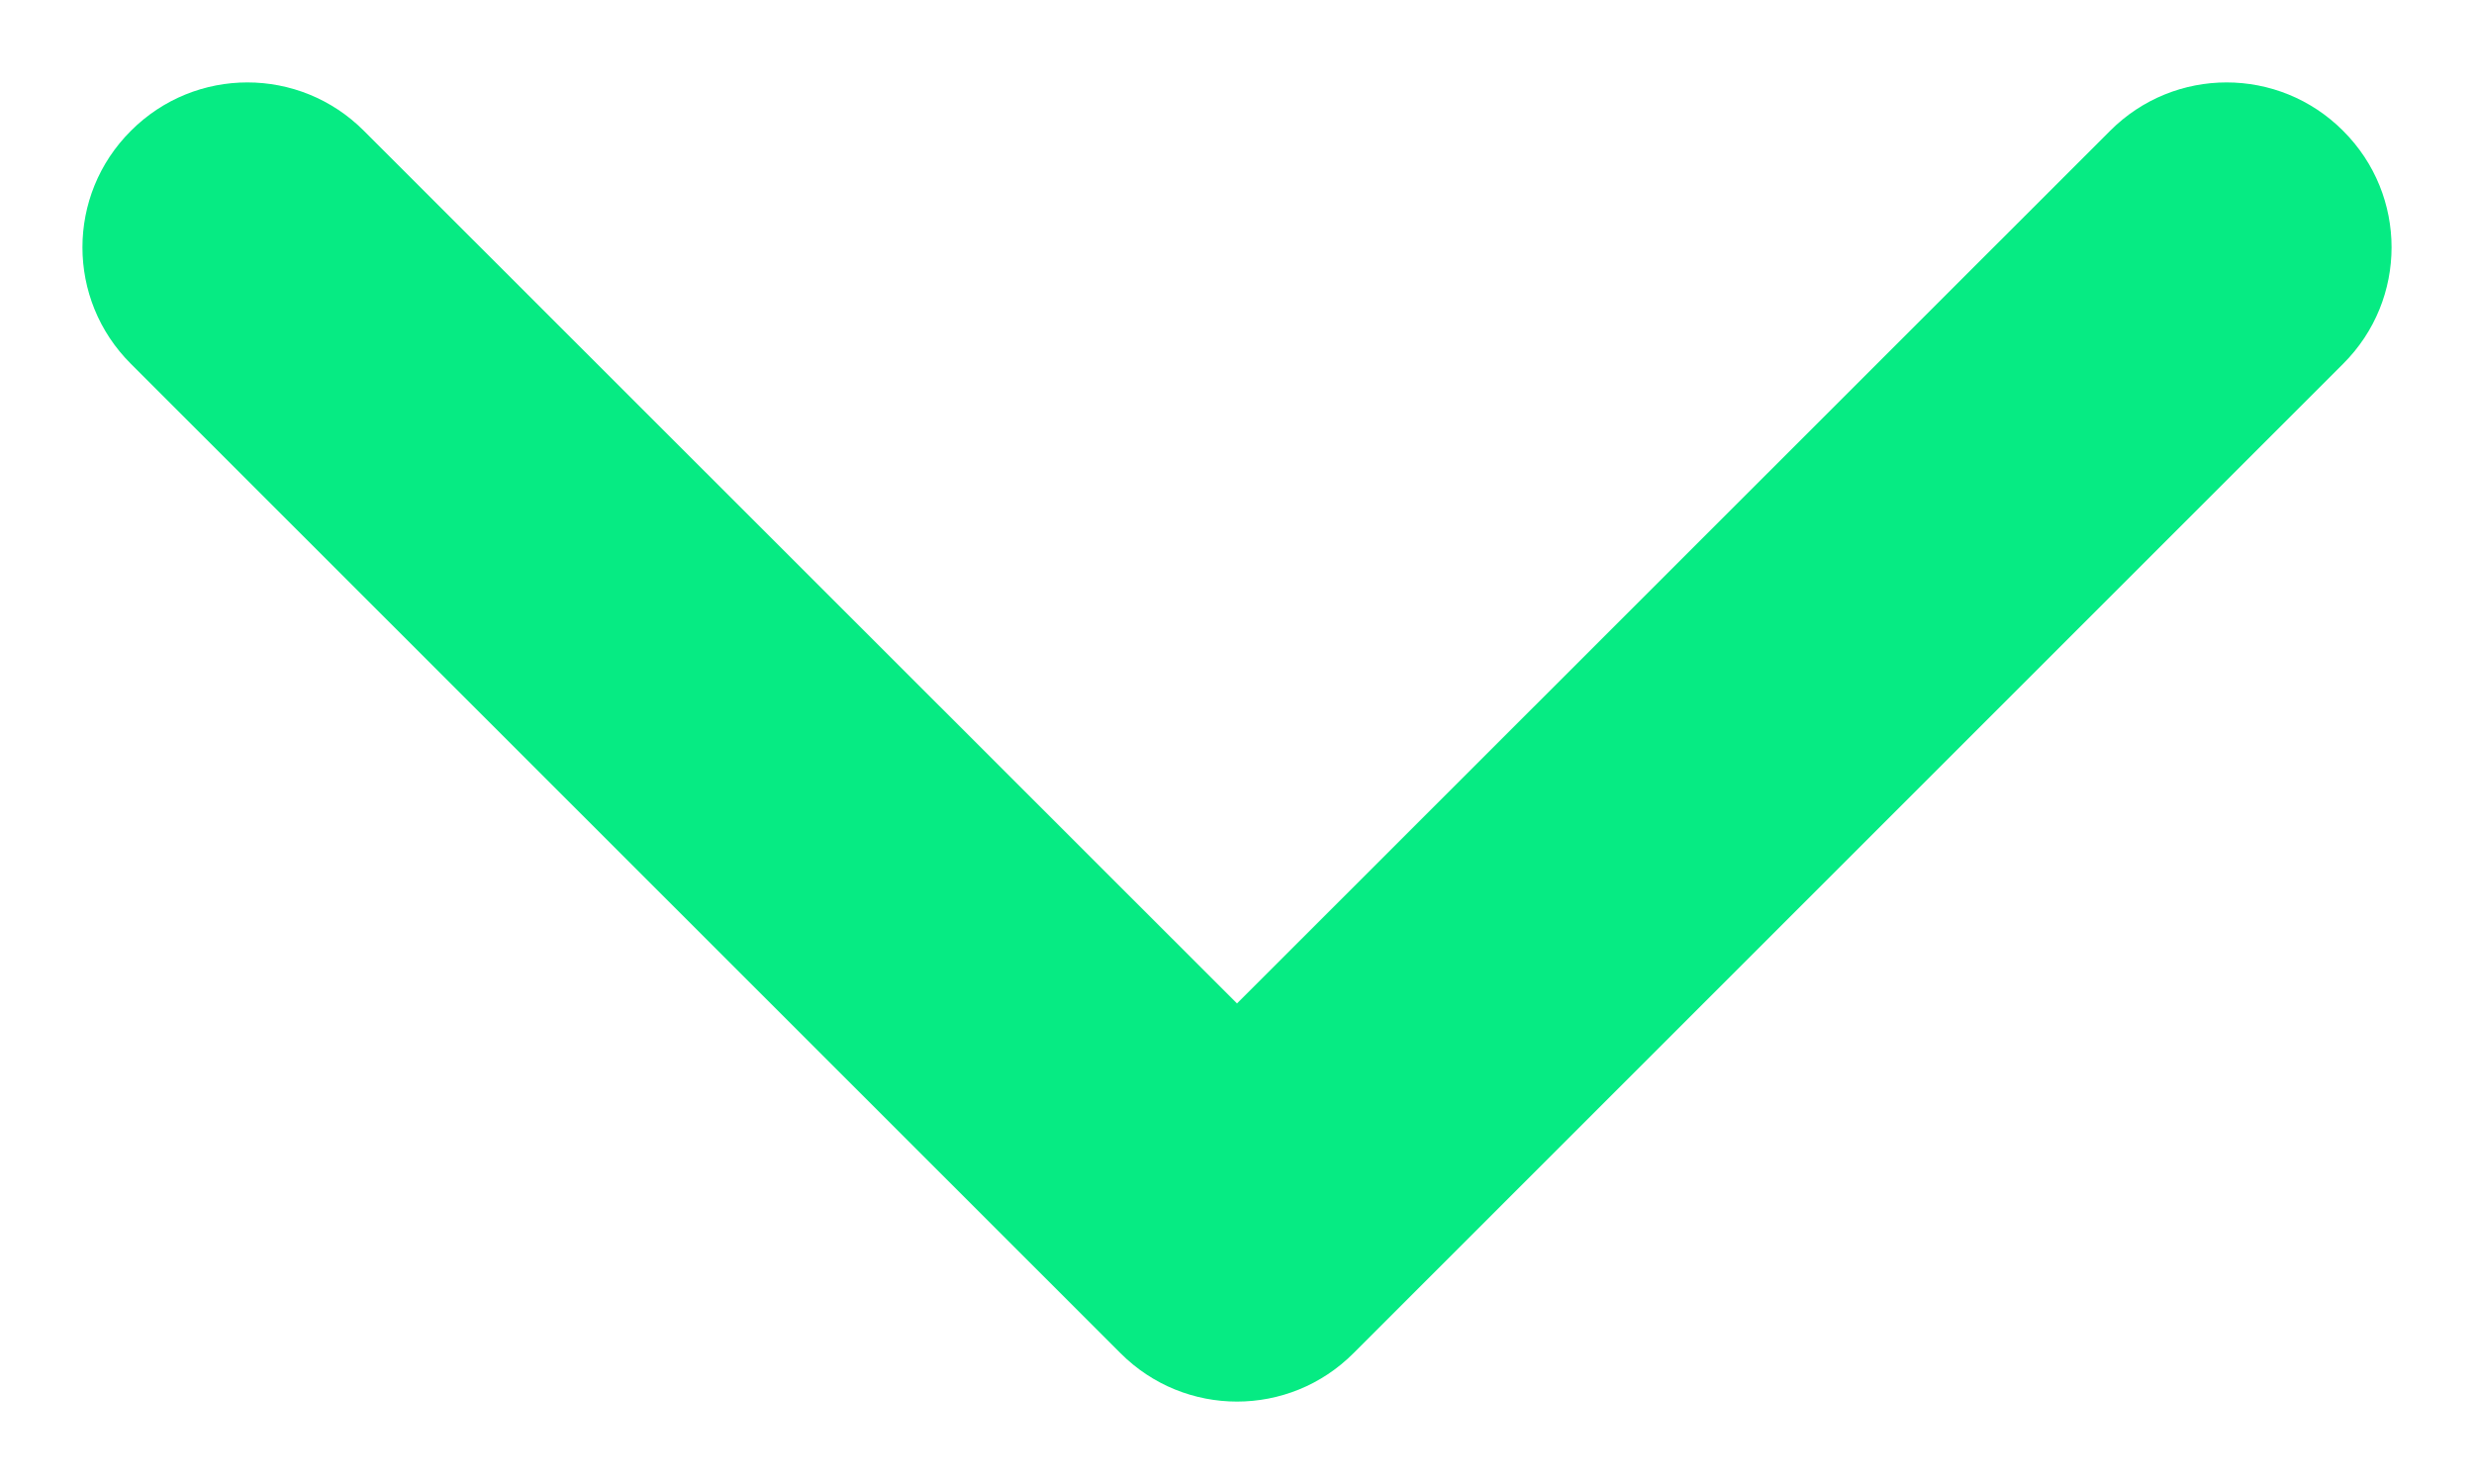
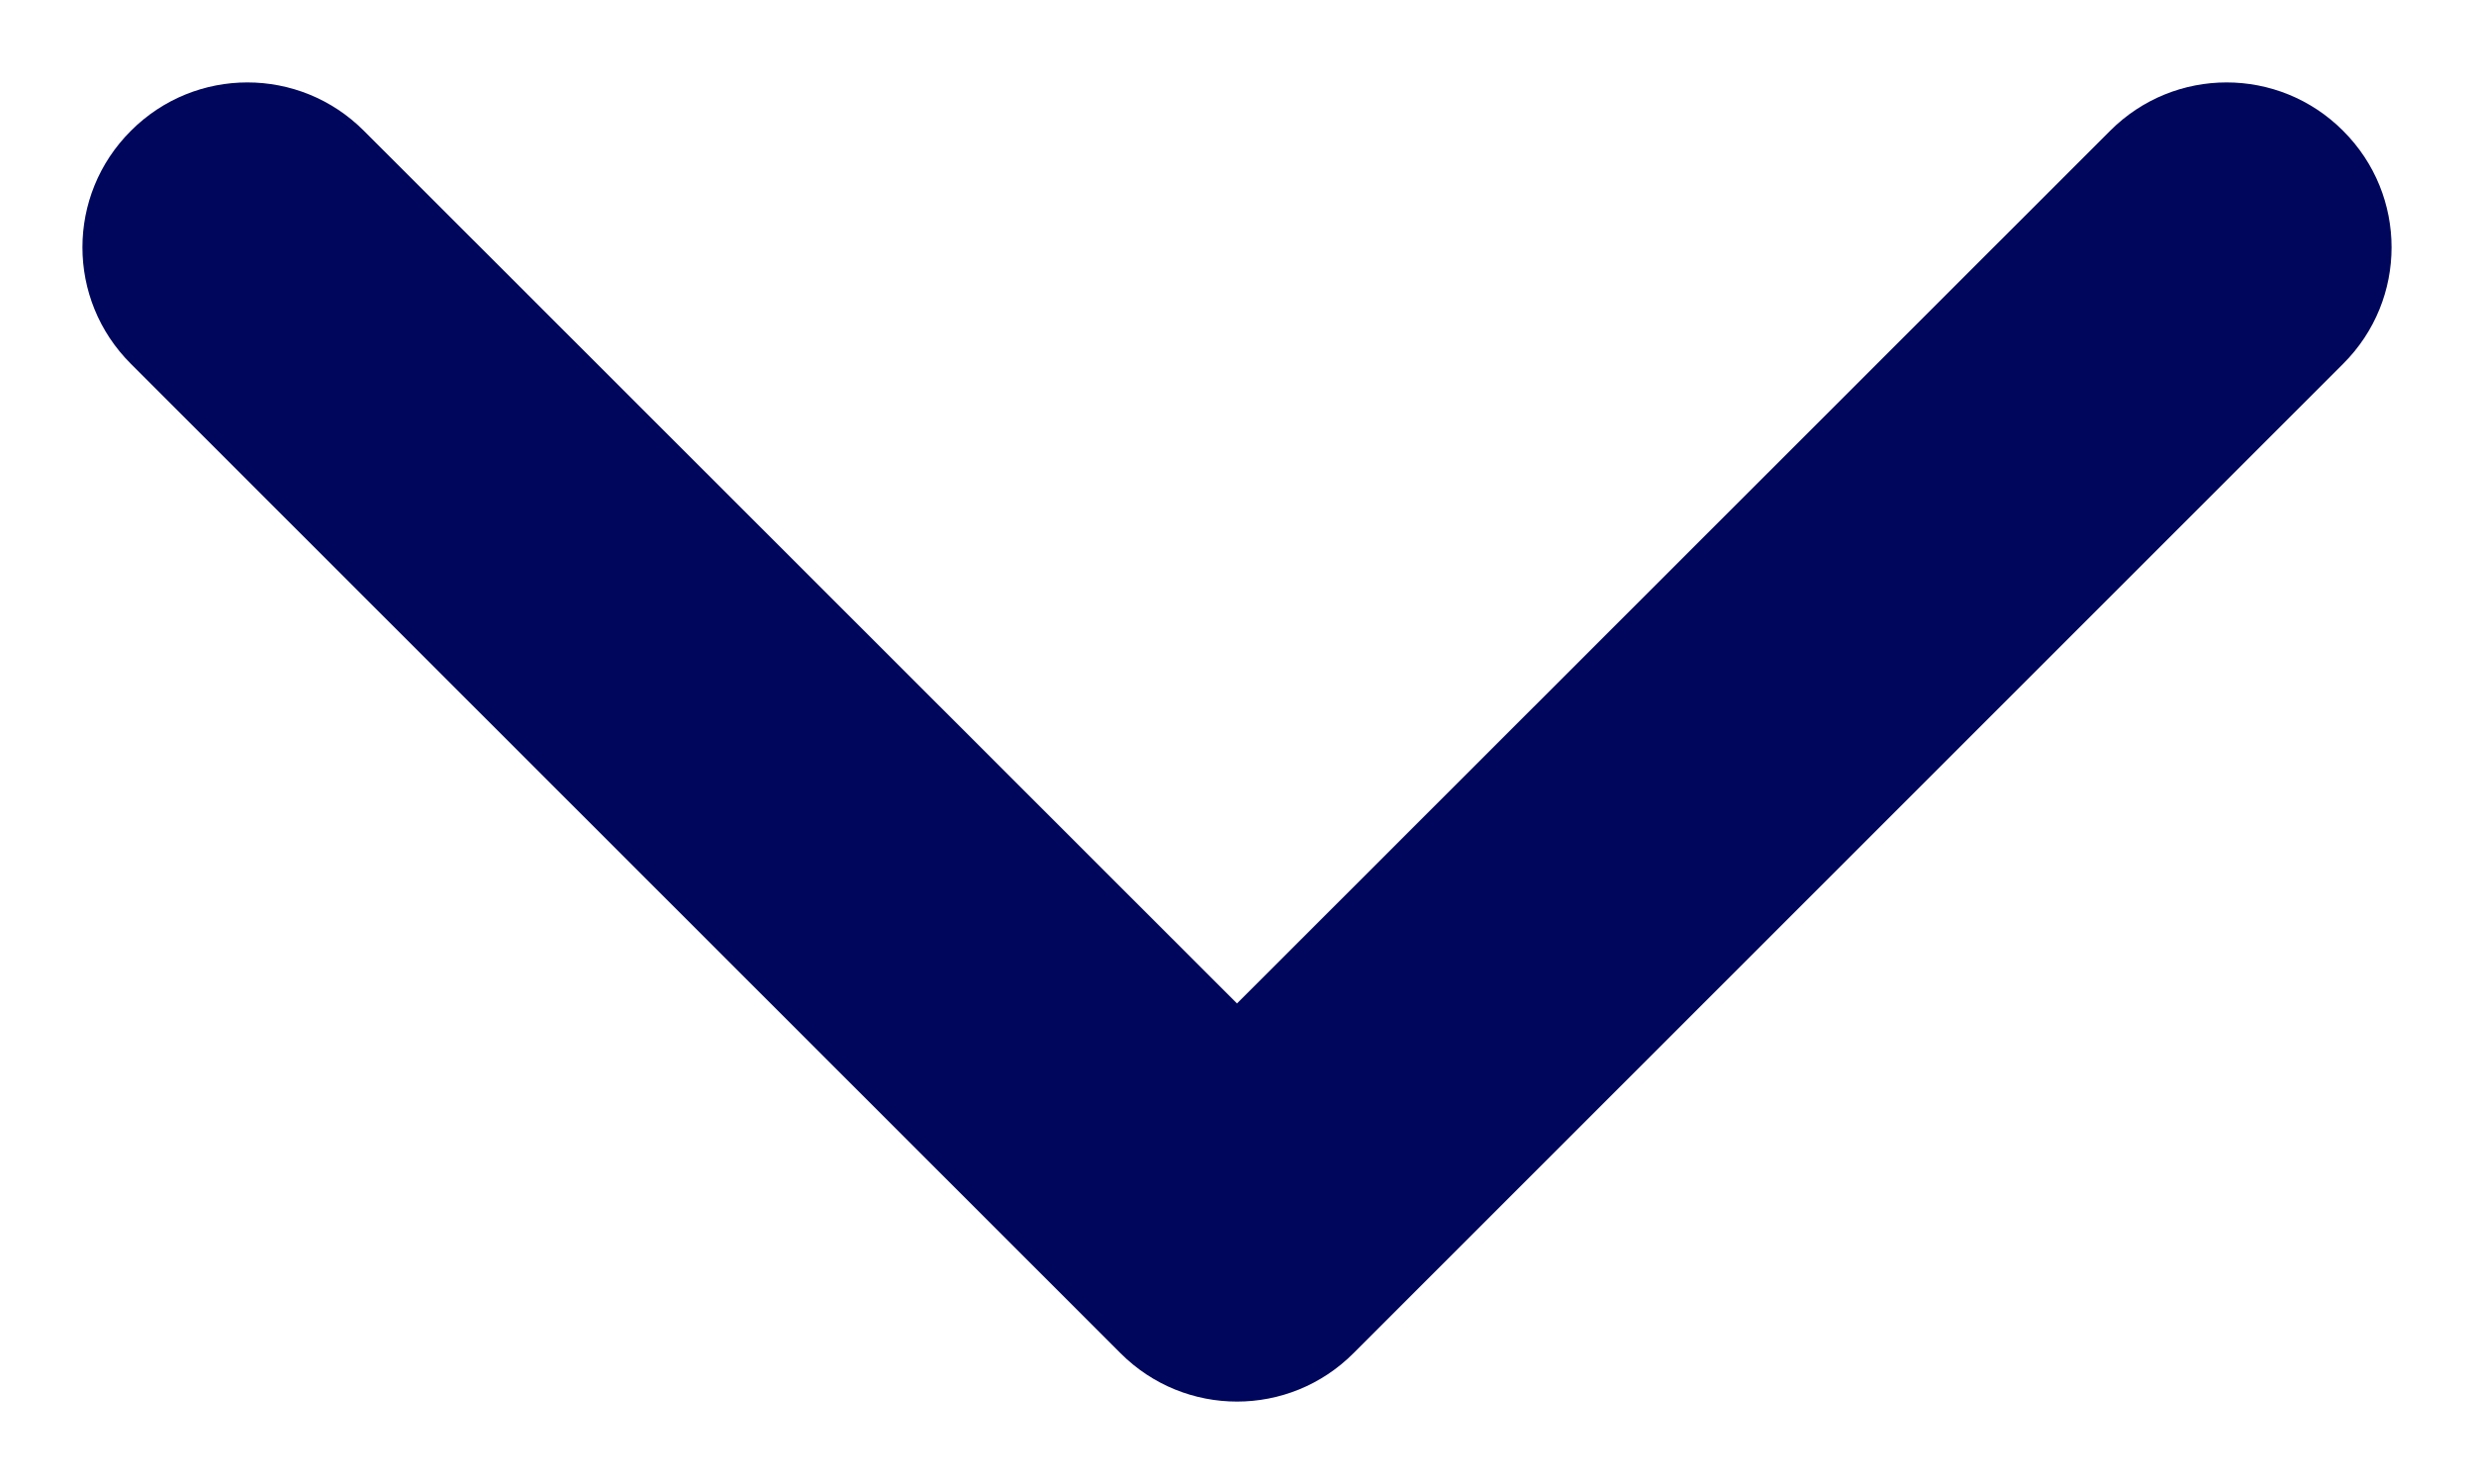
<svg xmlns="http://www.w3.org/2000/svg" width="10" height="6" viewBox="0 0 10 6" fill="none">
-   <path fill-rule="evenodd" clip-rule="evenodd" d="M0.529 0.529C0.789 0.268 1.211 0.268 1.471 0.529L5 4.057L8.529 0.529C8.789 0.268 9.211 0.268 9.471 0.529C9.732 0.789 9.732 1.211 9.471 1.471L5.471 5.471C5.211 5.732 4.789 5.732 4.529 5.471L0.529 1.471C0.268 1.211 0.268 0.789 0.529 0.529Z" fill="#06EB83" />
+   <path fill-rule="evenodd" clip-rule="evenodd" d="M0.529 0.529C0.789 0.268 1.211 0.268 1.471 0.529L5 4.057L8.529 0.529C8.789 0.268 9.211 0.268 9.471 0.529C9.732 0.789 9.732 1.211 9.471 1.471L5.471 5.471C5.211 5.732 4.789 5.732 4.529 5.471L0.529 1.471C0.268 1.211 0.268 0.789 0.529 0.529Z" fill="#00065B" />
</svg>
